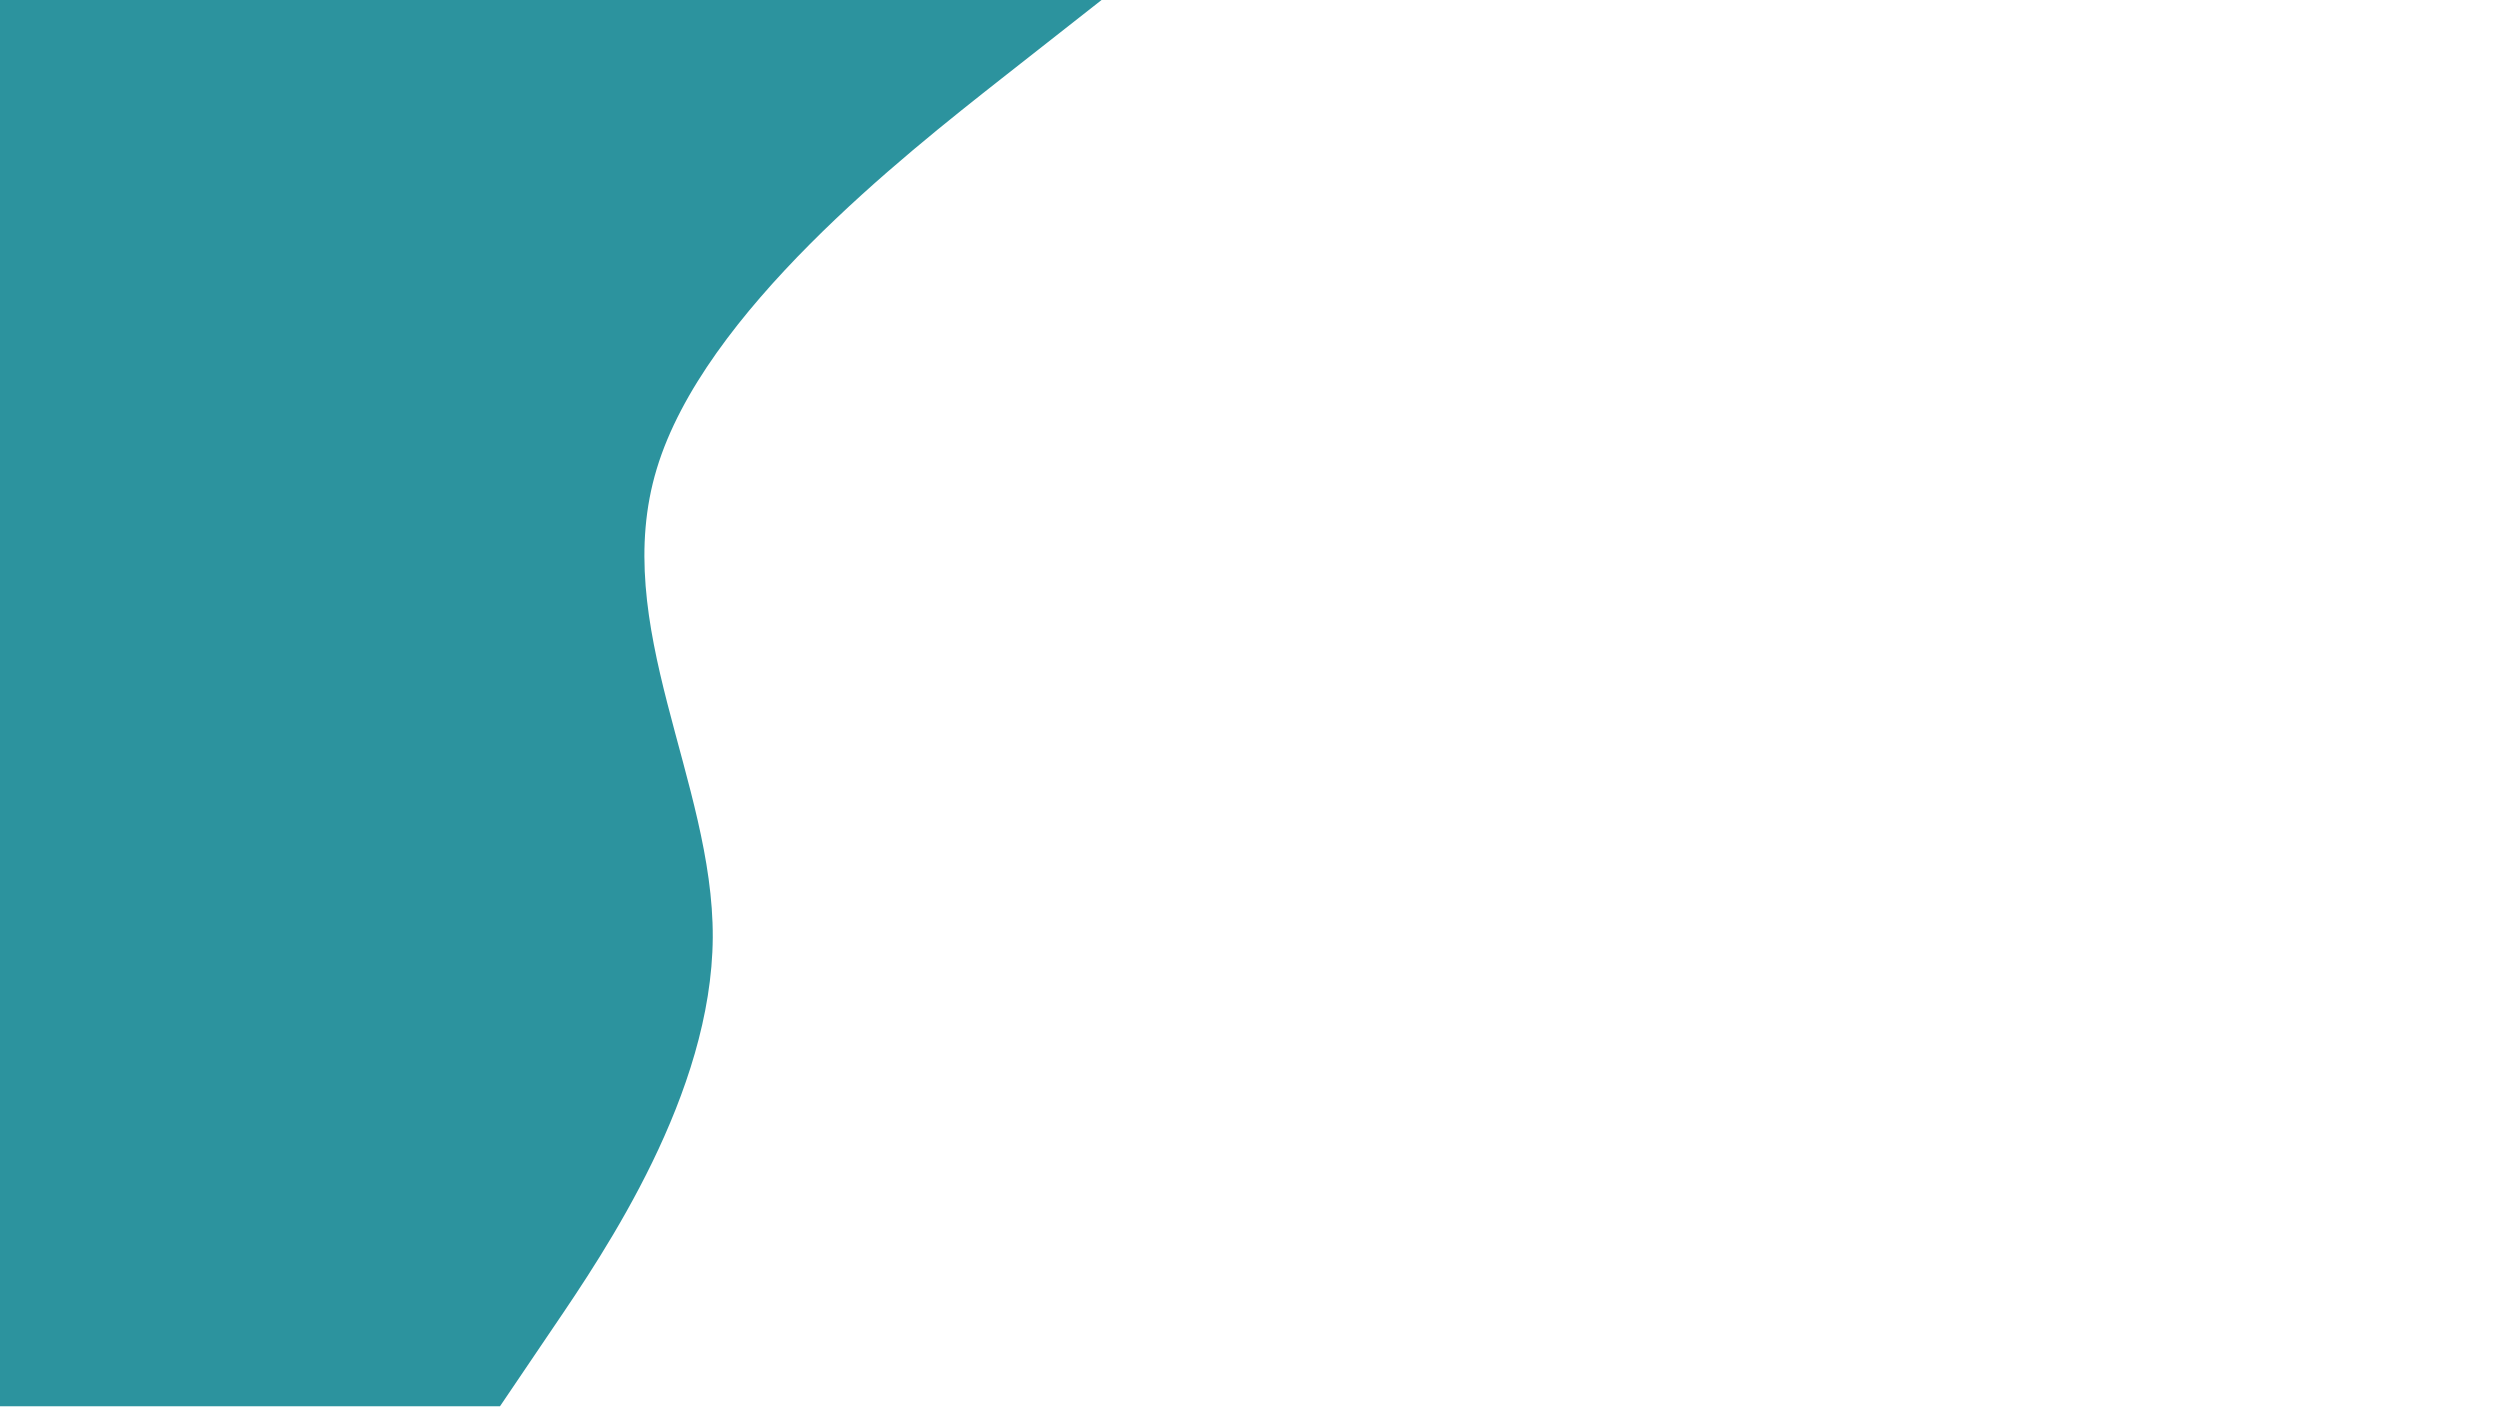
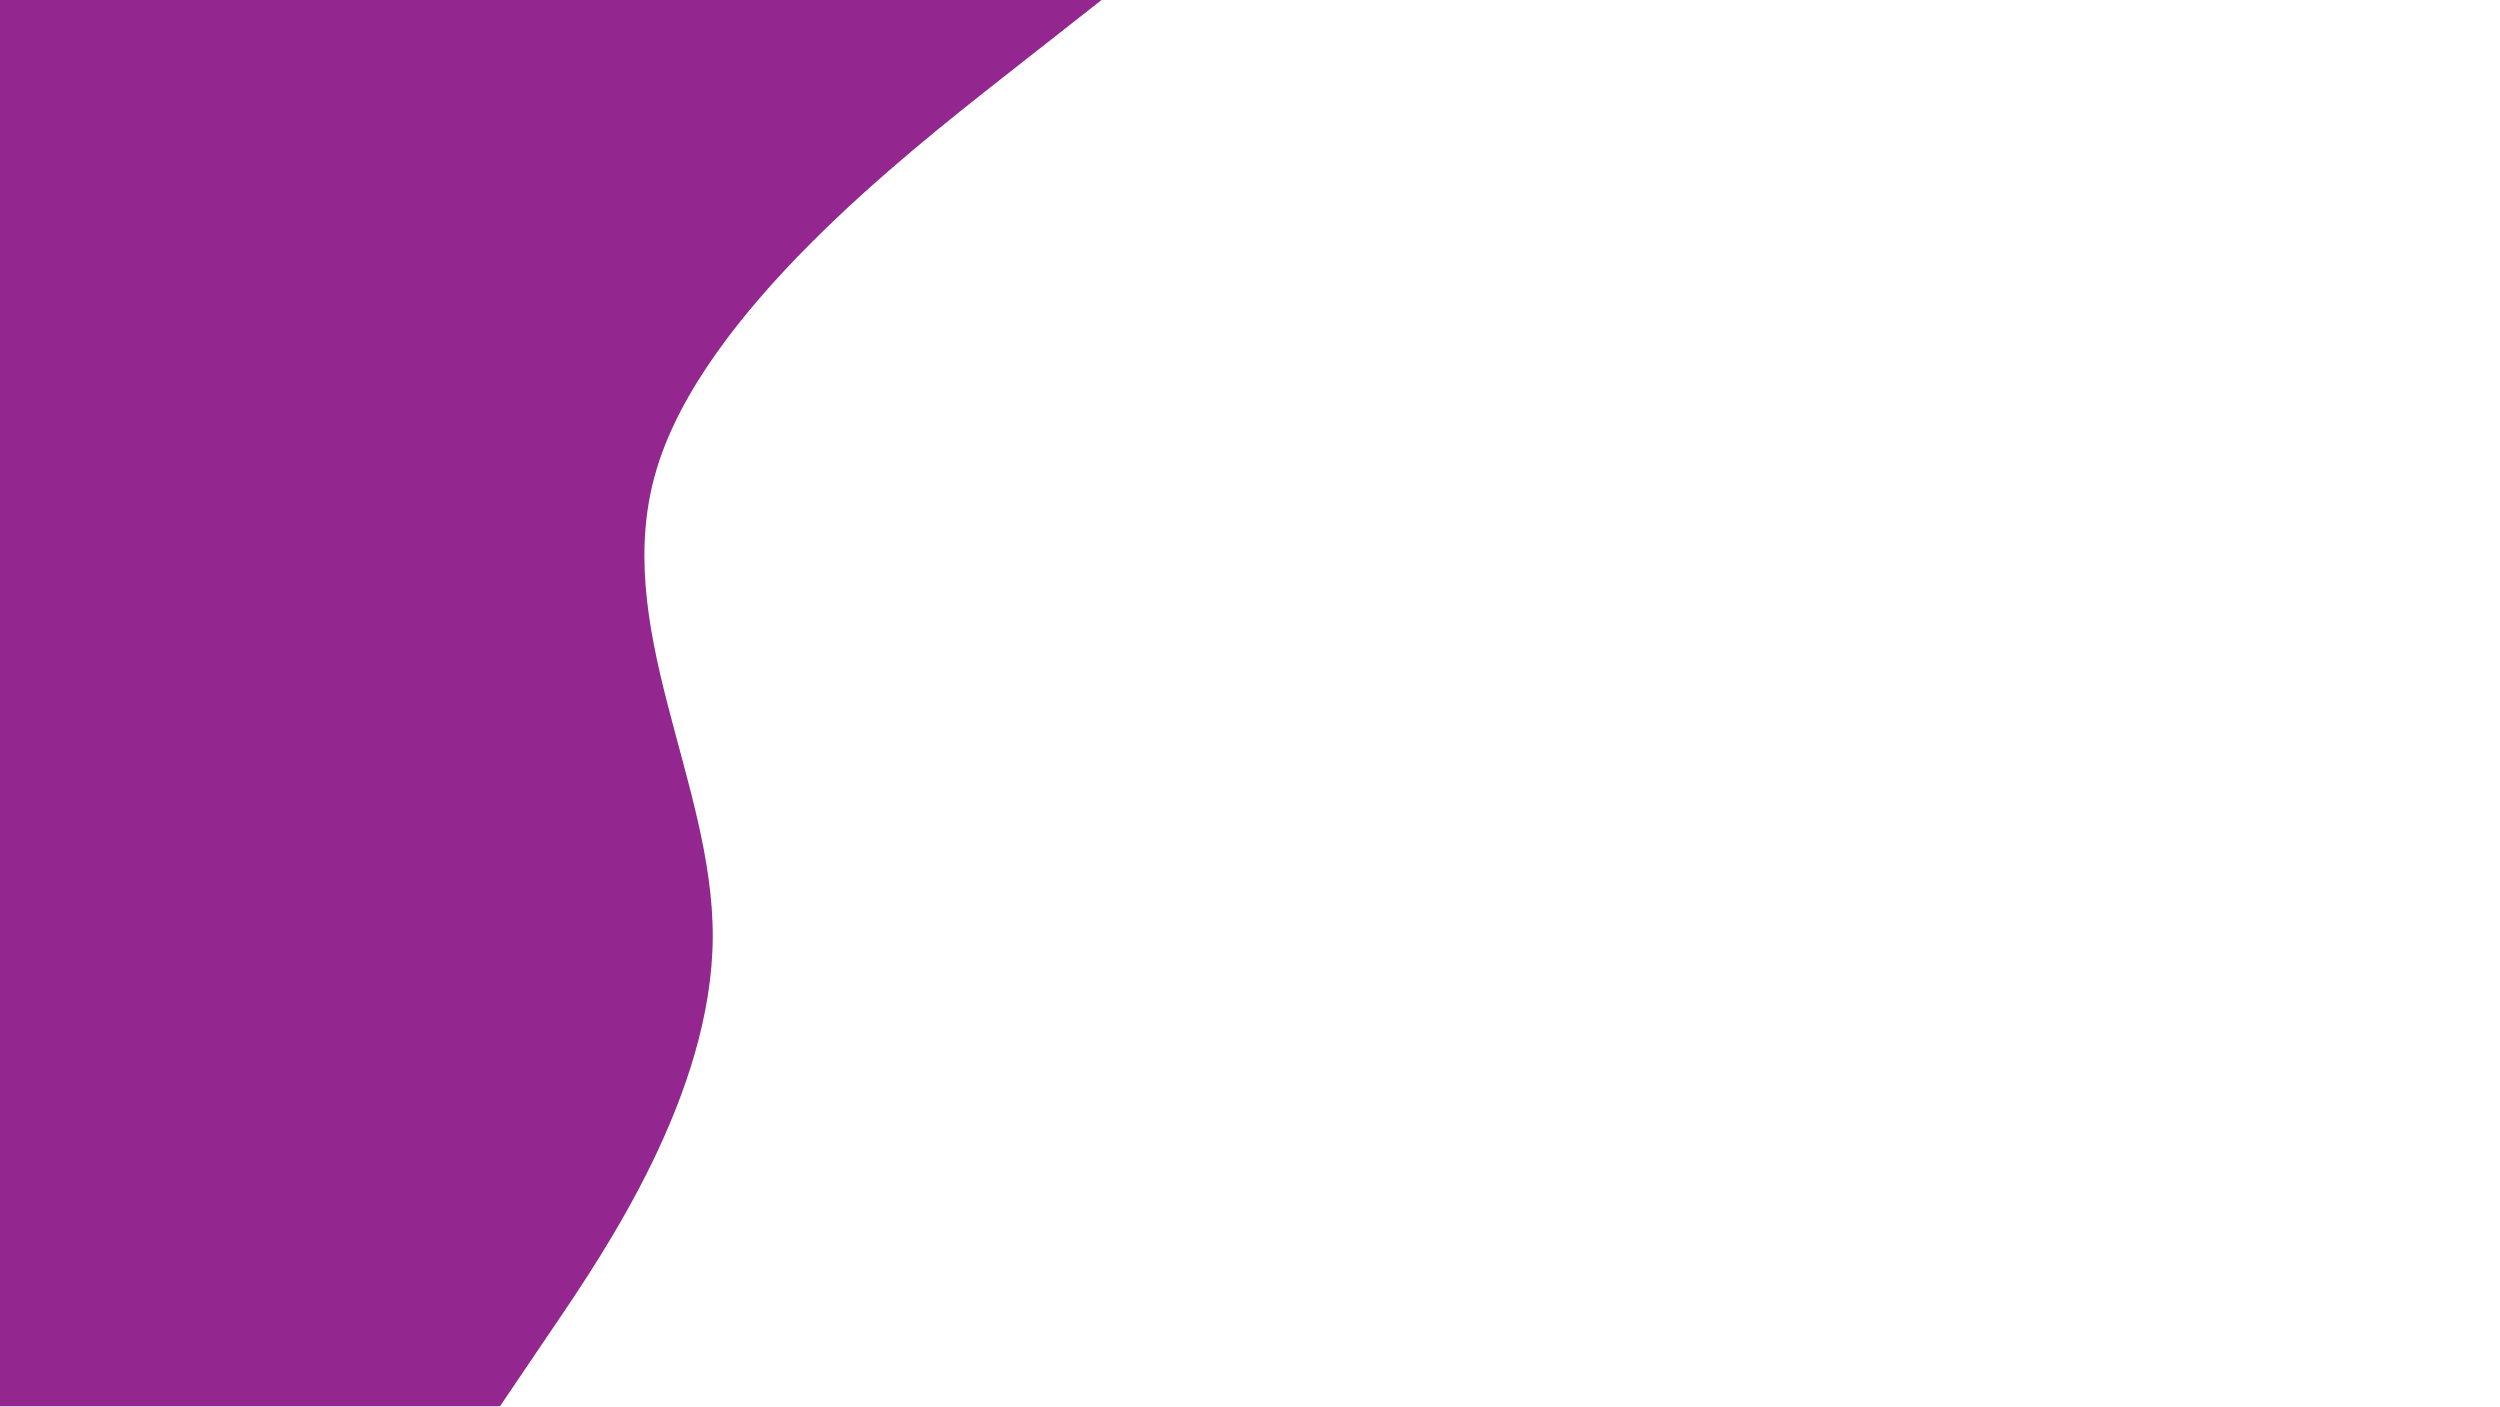
<svg xmlns="http://www.w3.org/2000/svg" id="visual" viewBox="0 0 960 540" width="960" height="540" version="1.1">
-   <path d="M423 0L384.8 30C346.7 60 270.3 120 252.2 180C234 240 274 300 273.7 360C273.3 420 232.7 480 212.3 510L192 540L0 540L0 510C0 480 0 420 0 360C0 300 0 240 0 180C0 120 0 60 0 30L0 0Z" fill="#2c939e" stroke-linecap="round" stroke-linejoin="miter" />
+   <path d="M423 0L384.8 30C346.7 60 270.3 120 252.2 180C234 240 274 300 273.7 360C273.3 420 232.7 480 212.3 510L192 540L0 540L0 510C0 480 0 420 0 360C0 300 0 240 0 180C0 120 0 60 0 30L0 0Z" fill="#93278F" stroke-linecap="round" stroke-linejoin="miter" />
</svg>
